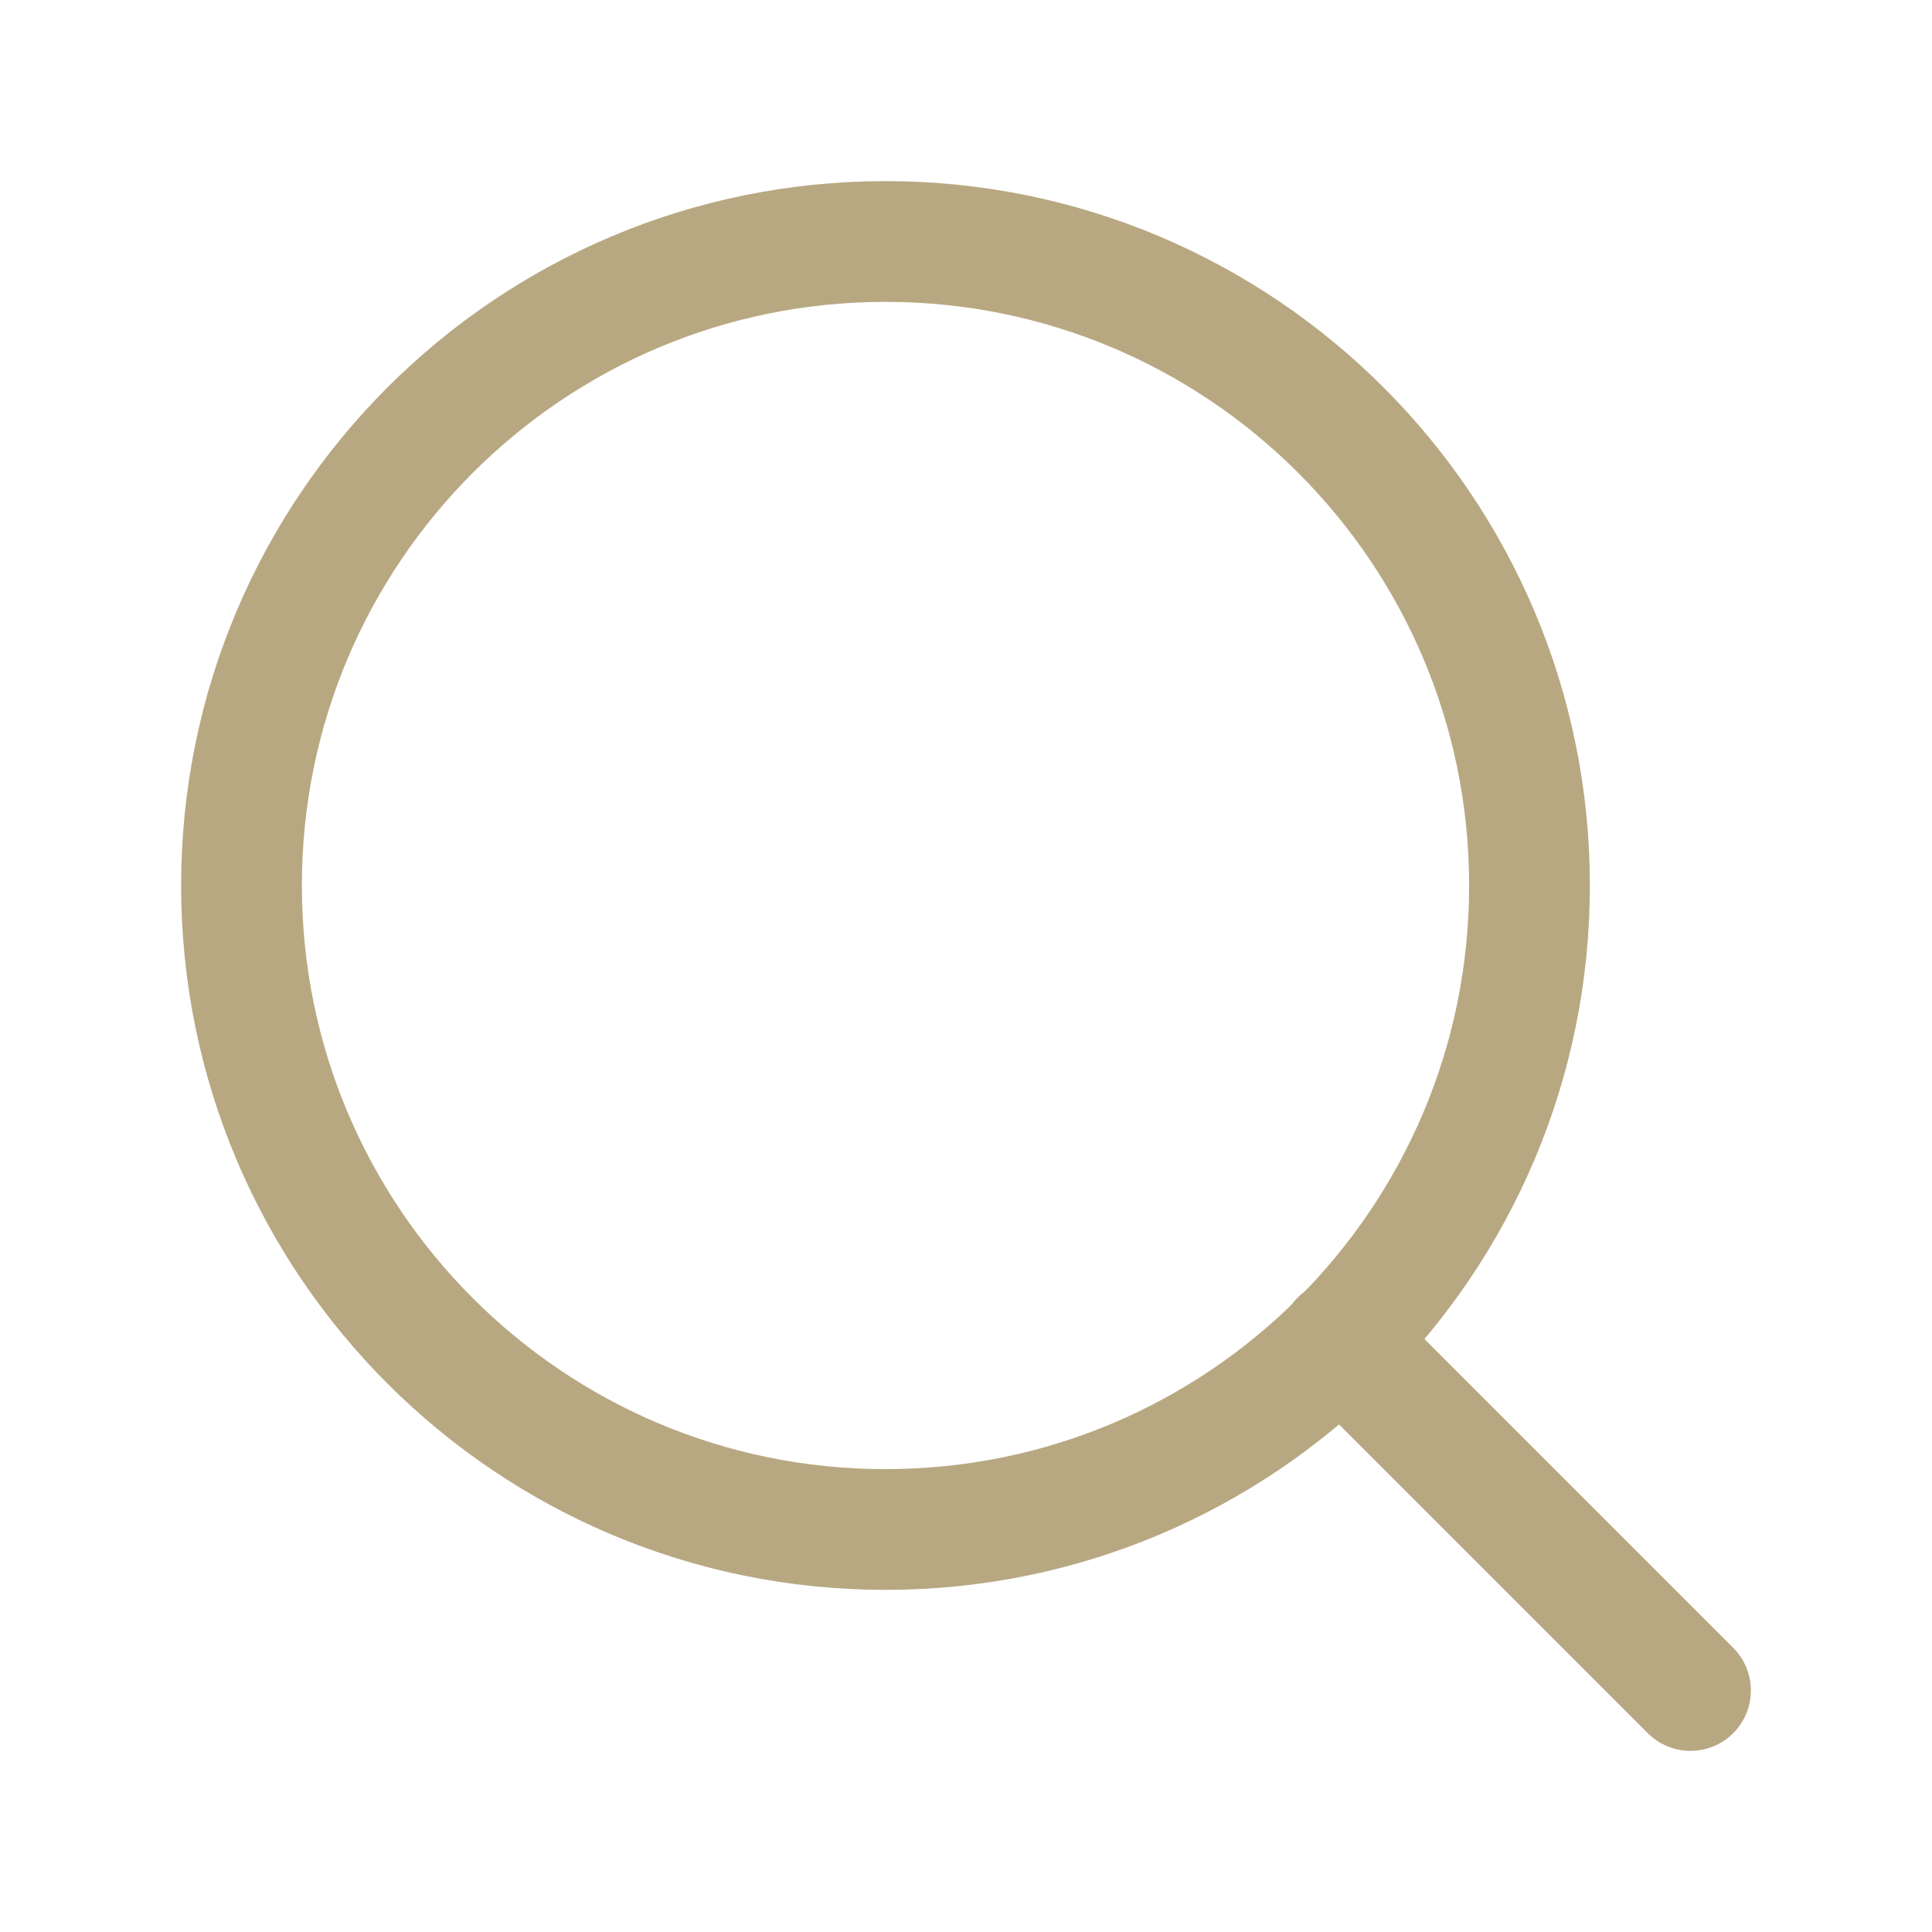
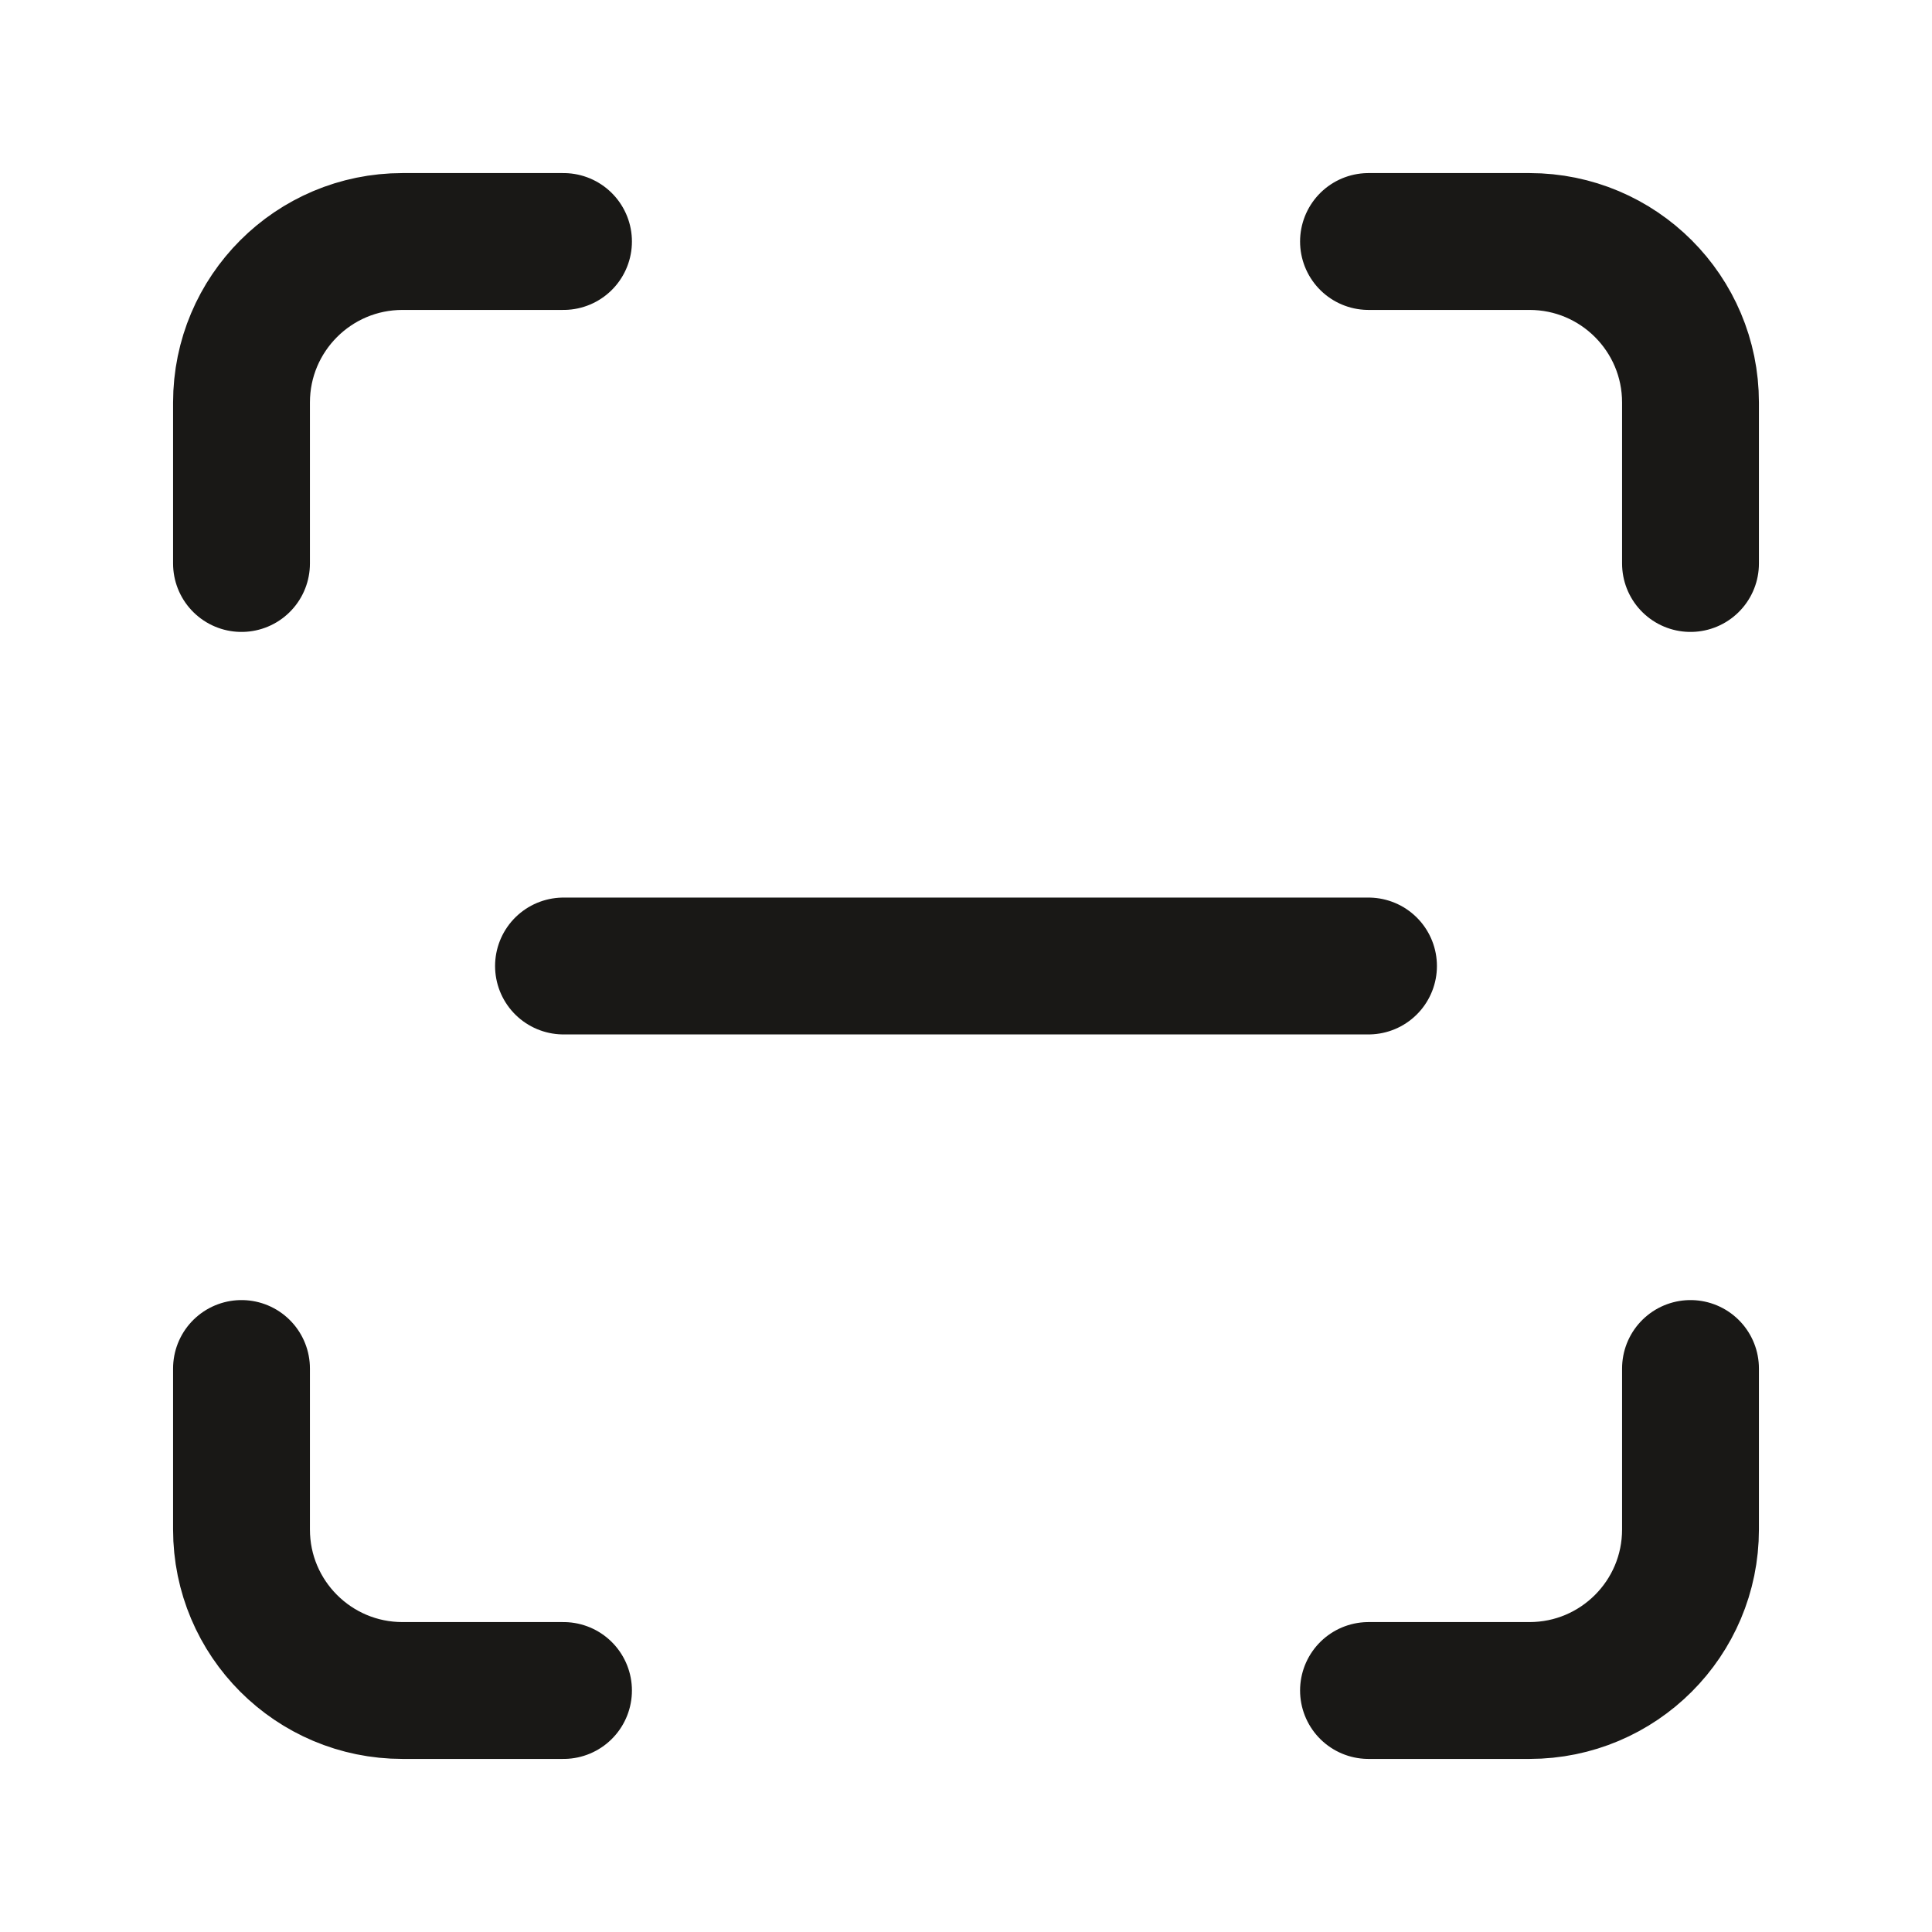
- <svg xmlns="http://www.w3.org/2000/svg" viewBox="0 0 24 24" fill="none" stroke="#B8A882" stroke-width="1.5" stroke-linecap="round" stroke-linejoin="round">
-   <circle cx="11" cy="11" r="8" />
-   <line x1="21" y1="21" x2="16.65" y2="16.65" />
+ <svg xmlns="http://www.w3.org/2000/svg" viewBox="0 0 24 24" fill="none" stroke="#191816" stroke-width="1.7" stroke-linecap="round" stroke-linejoin="round">
+   <path d="M3 7V5a2 2 0 0 1 2-2h2" />
+   <path d="M17 3h2a2 2 0 0 1 2 2v2" />
+   <path d="M21 17v2a2 2 0 0 1-2 2h-2" />
+   <path d="M7 21H5a2 2 0 0 1-2-2v-2" />
+   <path d="M7 12h10" />
</svg>
